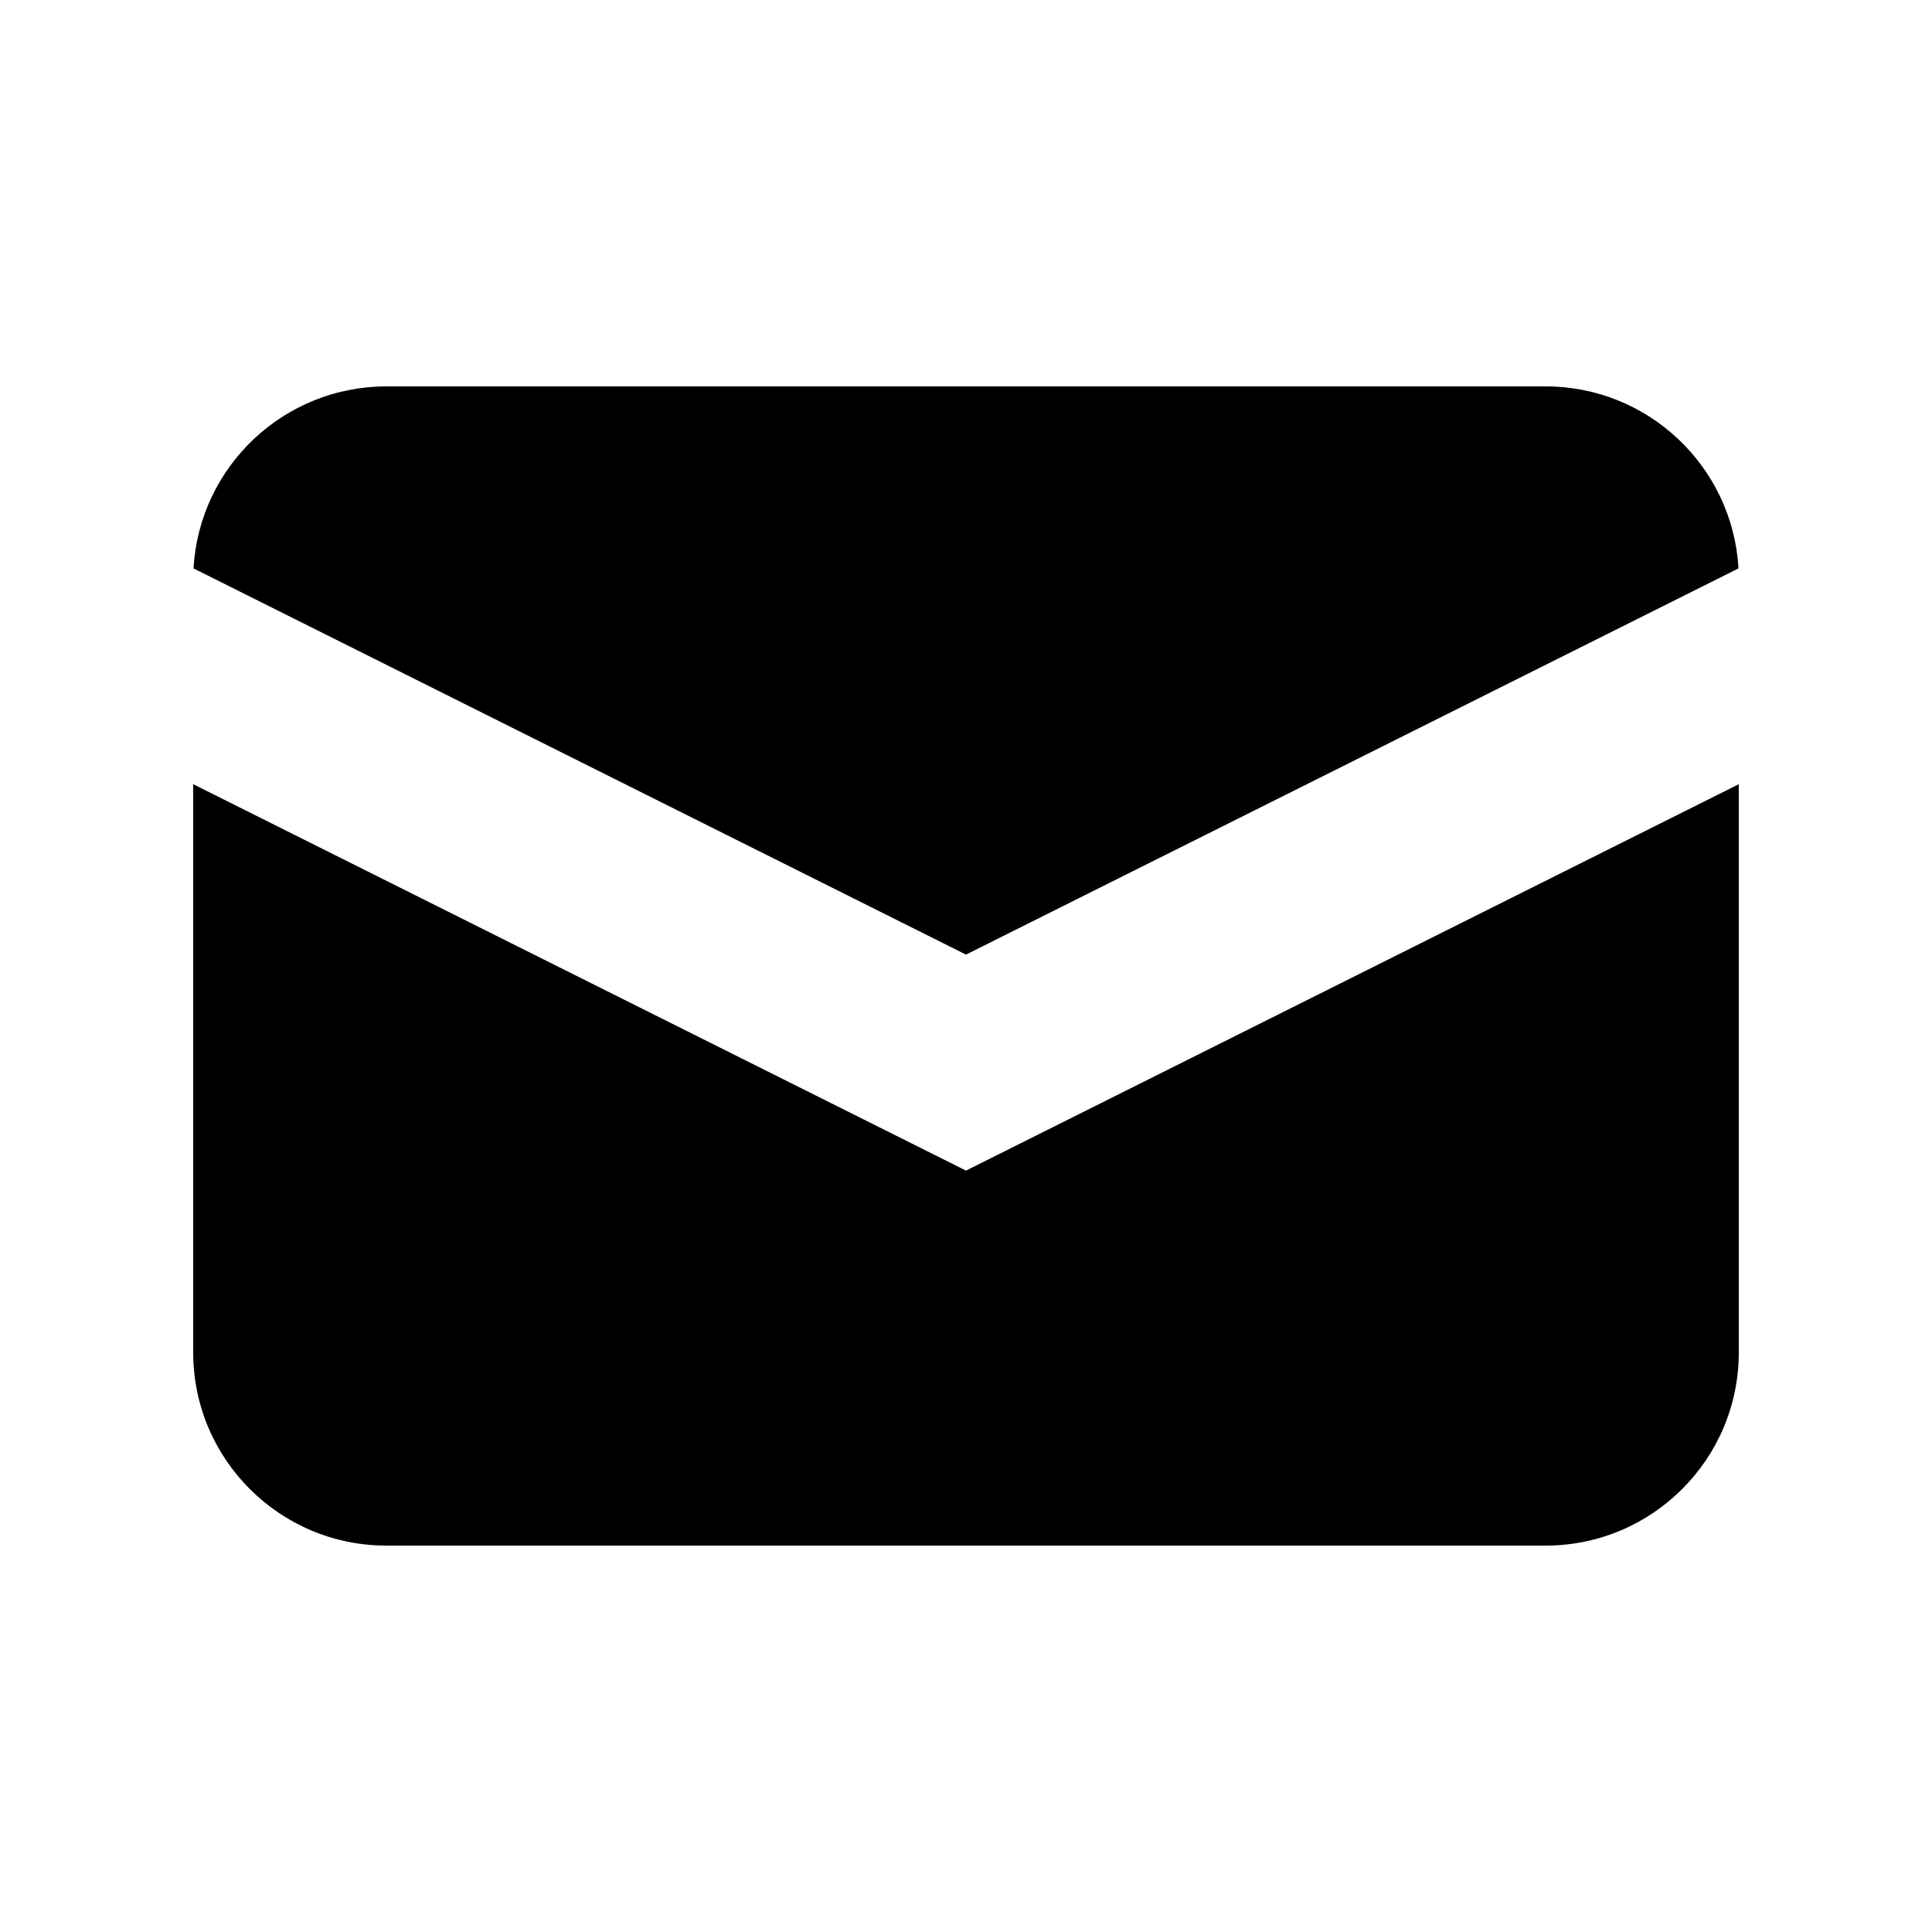
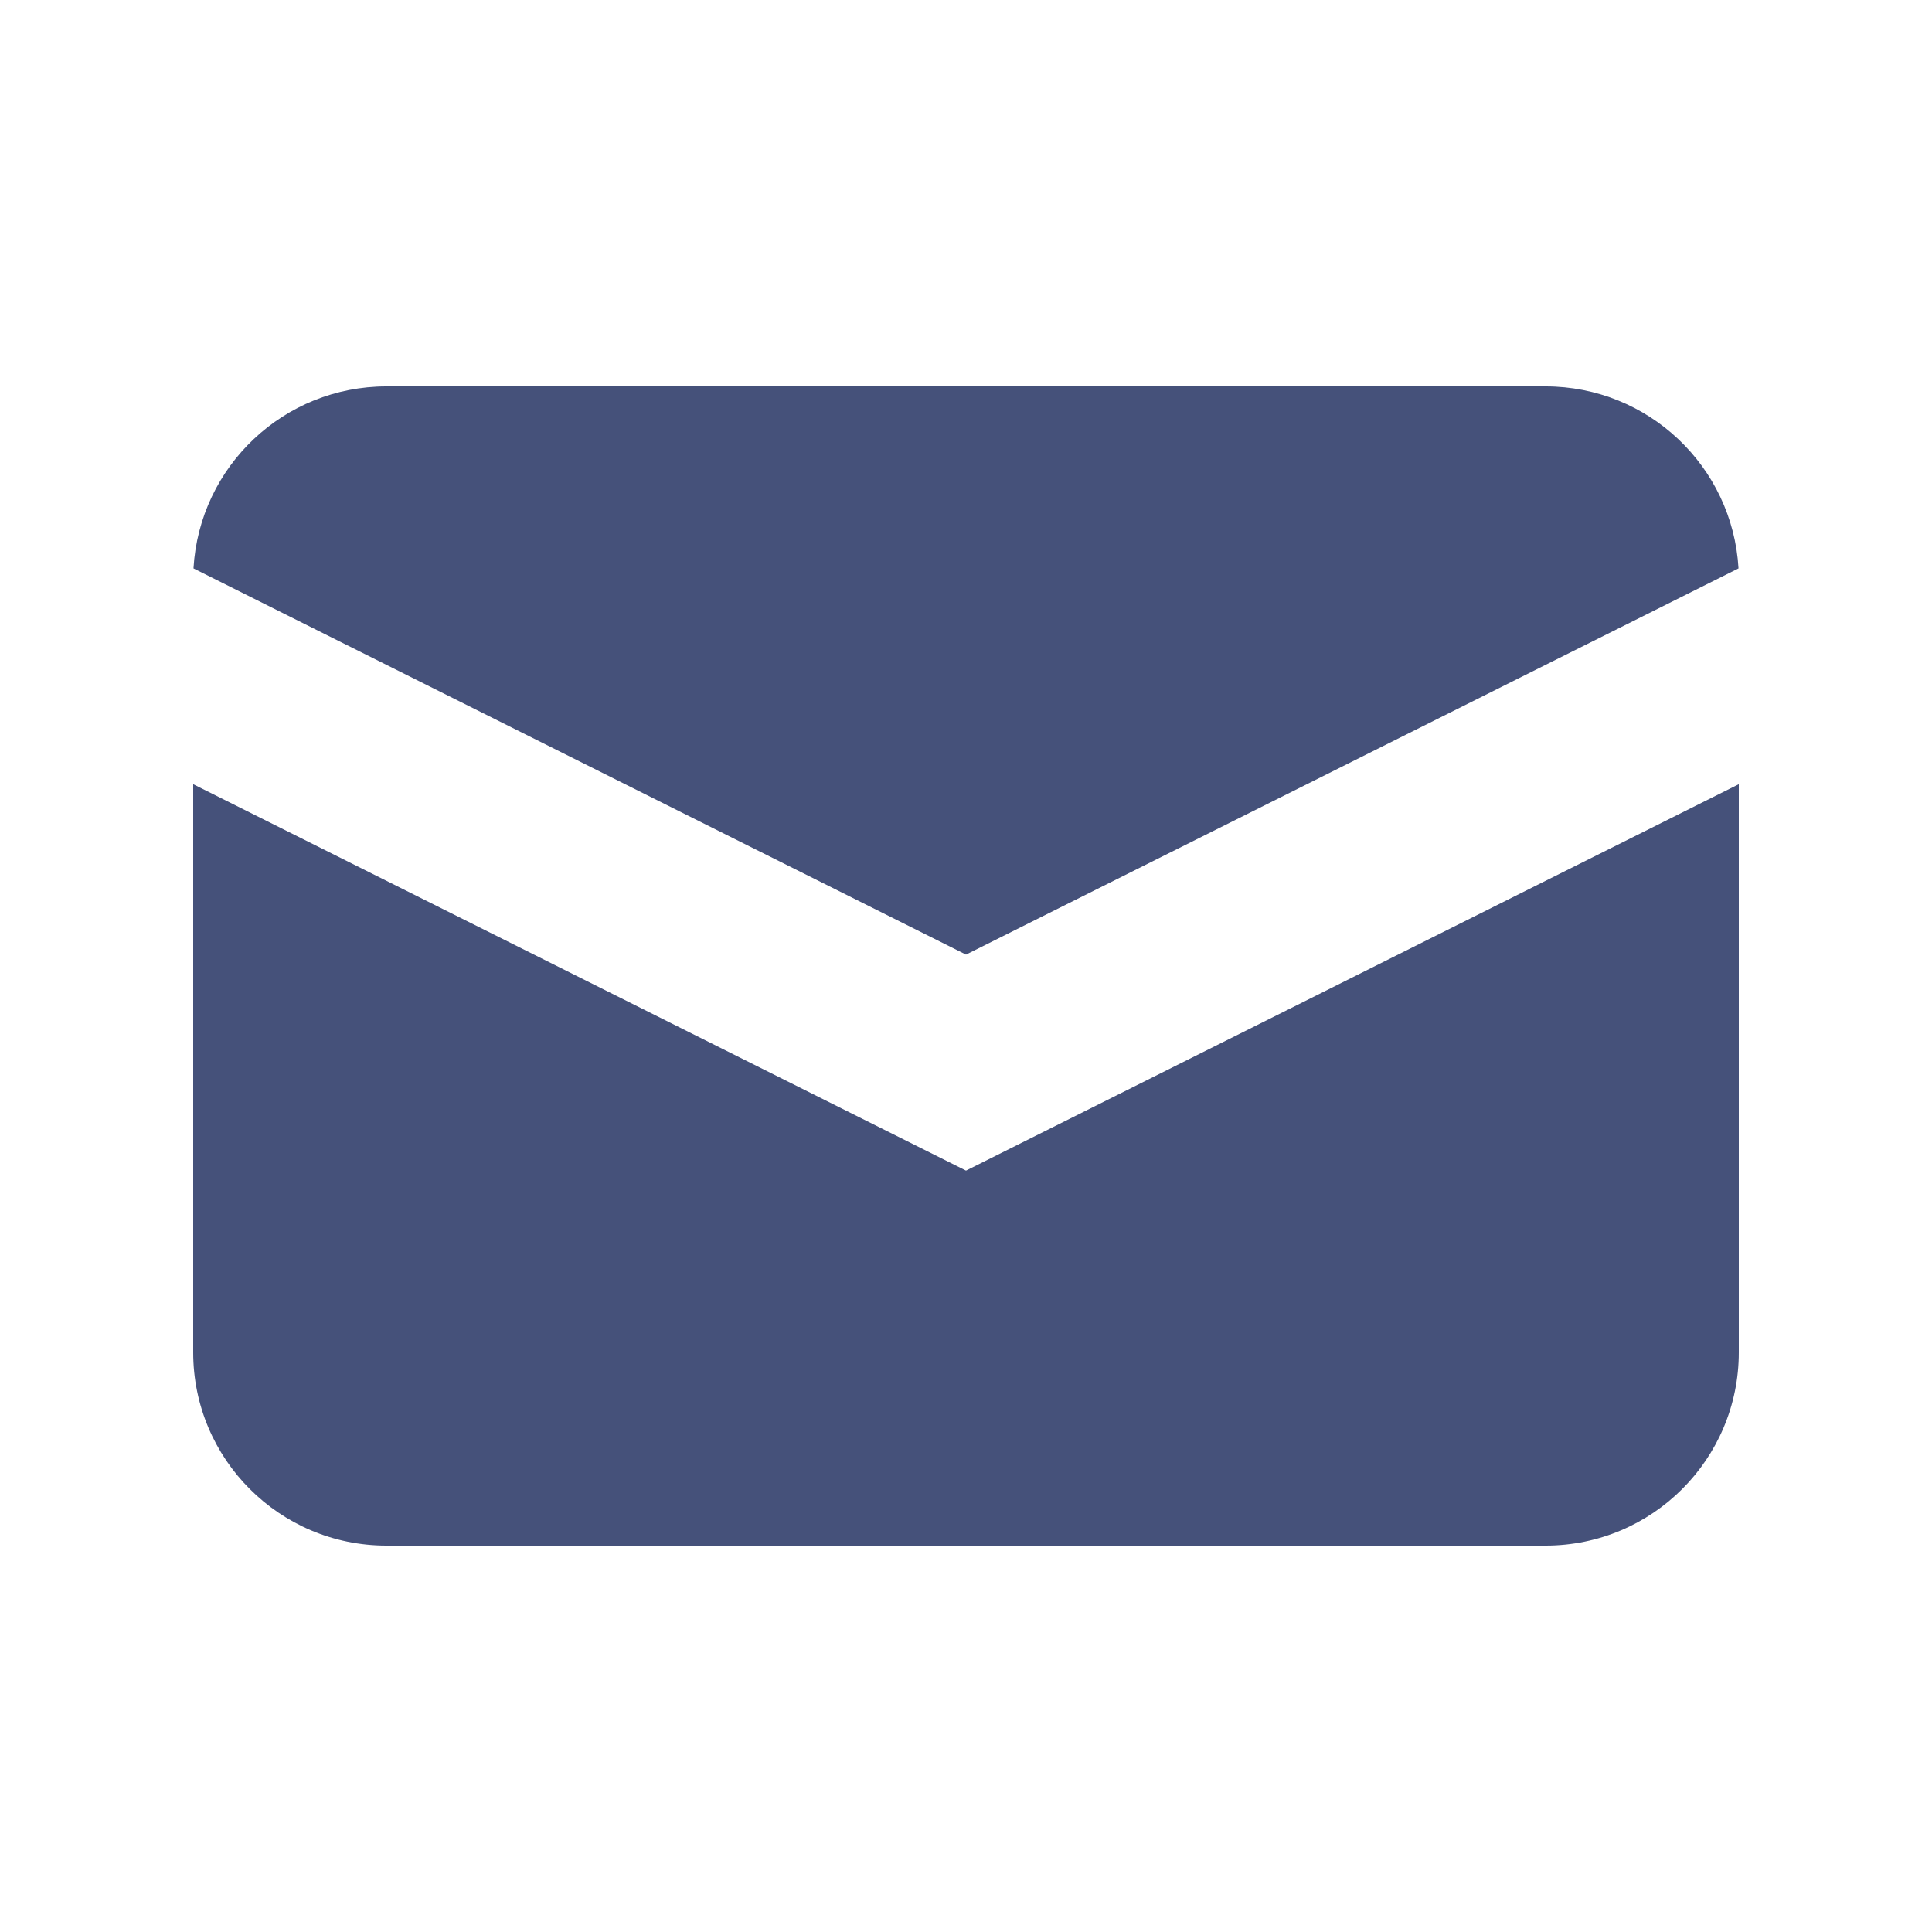
- <svg xmlns="http://www.w3.org/2000/svg" viewBox="0 0 20 20">
+ <svg xmlns="http://www.w3.org/2000/svg" viewBox="0 0 20 20" fill="#45517a">
  <path d="M2.003 5.884L10 9.882l7.997-3.998A2 2 0 0016 4H4a2 2 0 00-1.997 1.884z" />
  <path d="M18 8.118l-8 4-8-4V14a2 2 0 002 2h12a2 2 0 002-2V8.118z" />
</svg>
